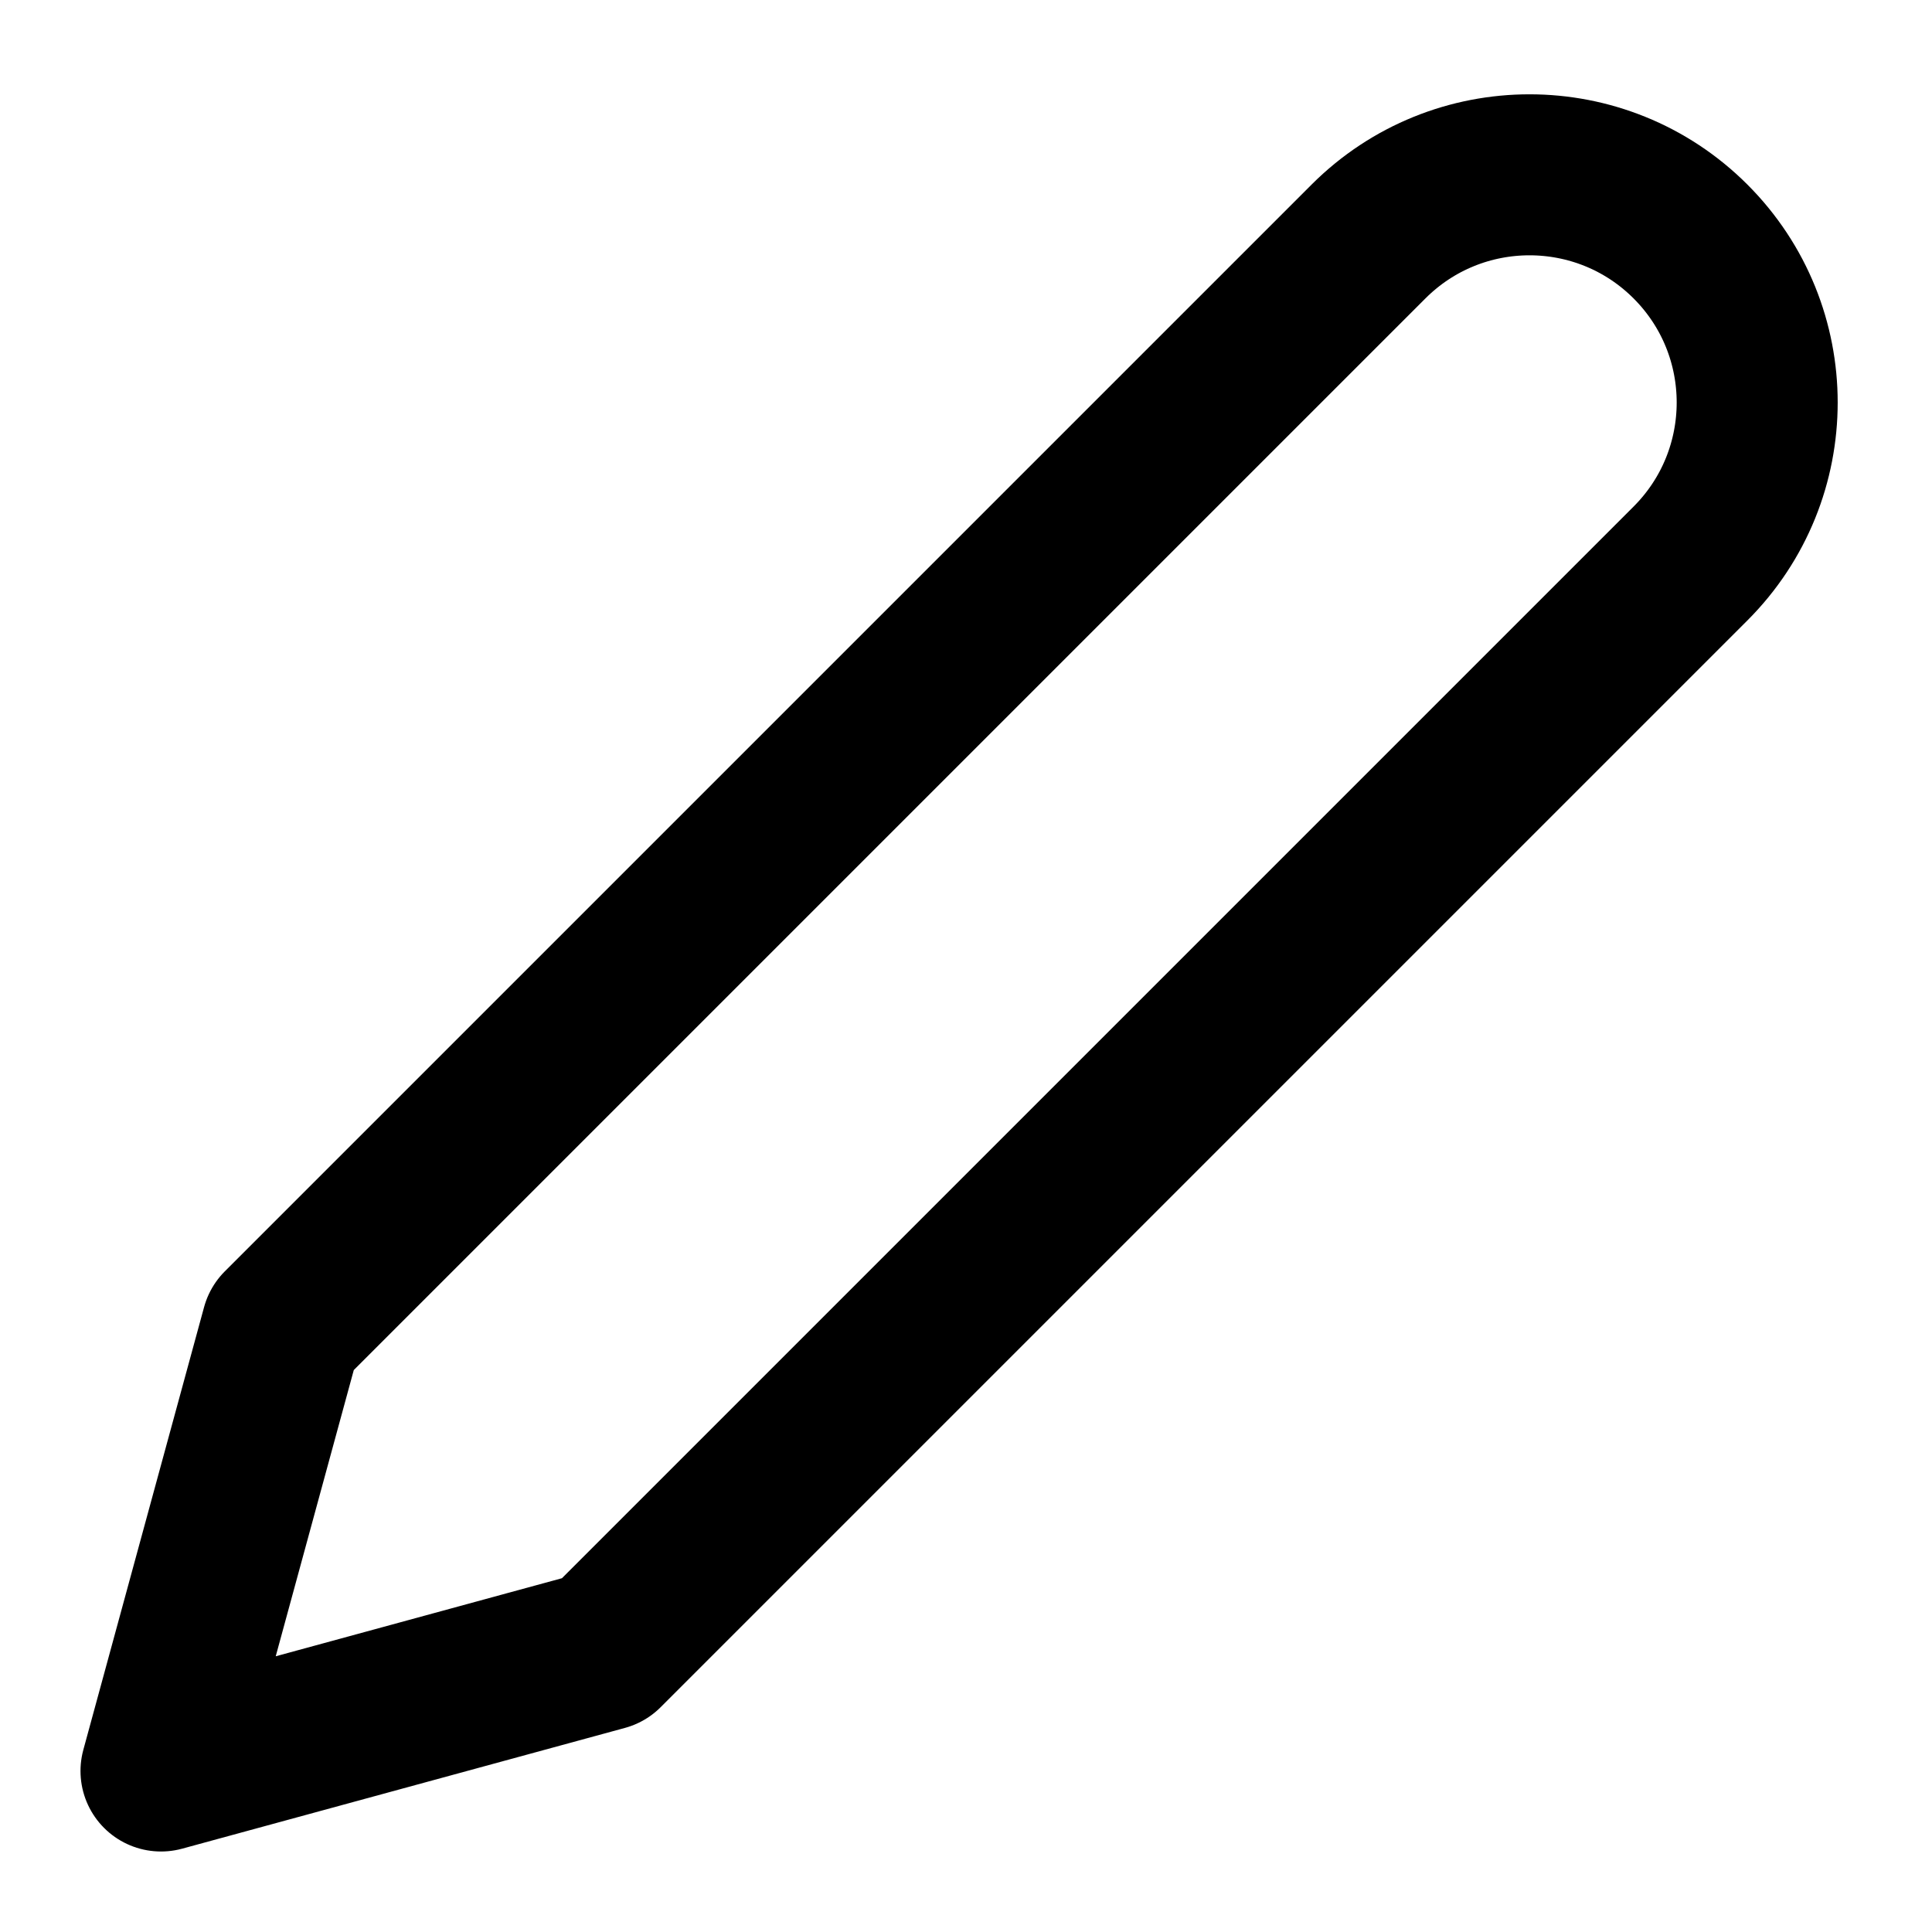
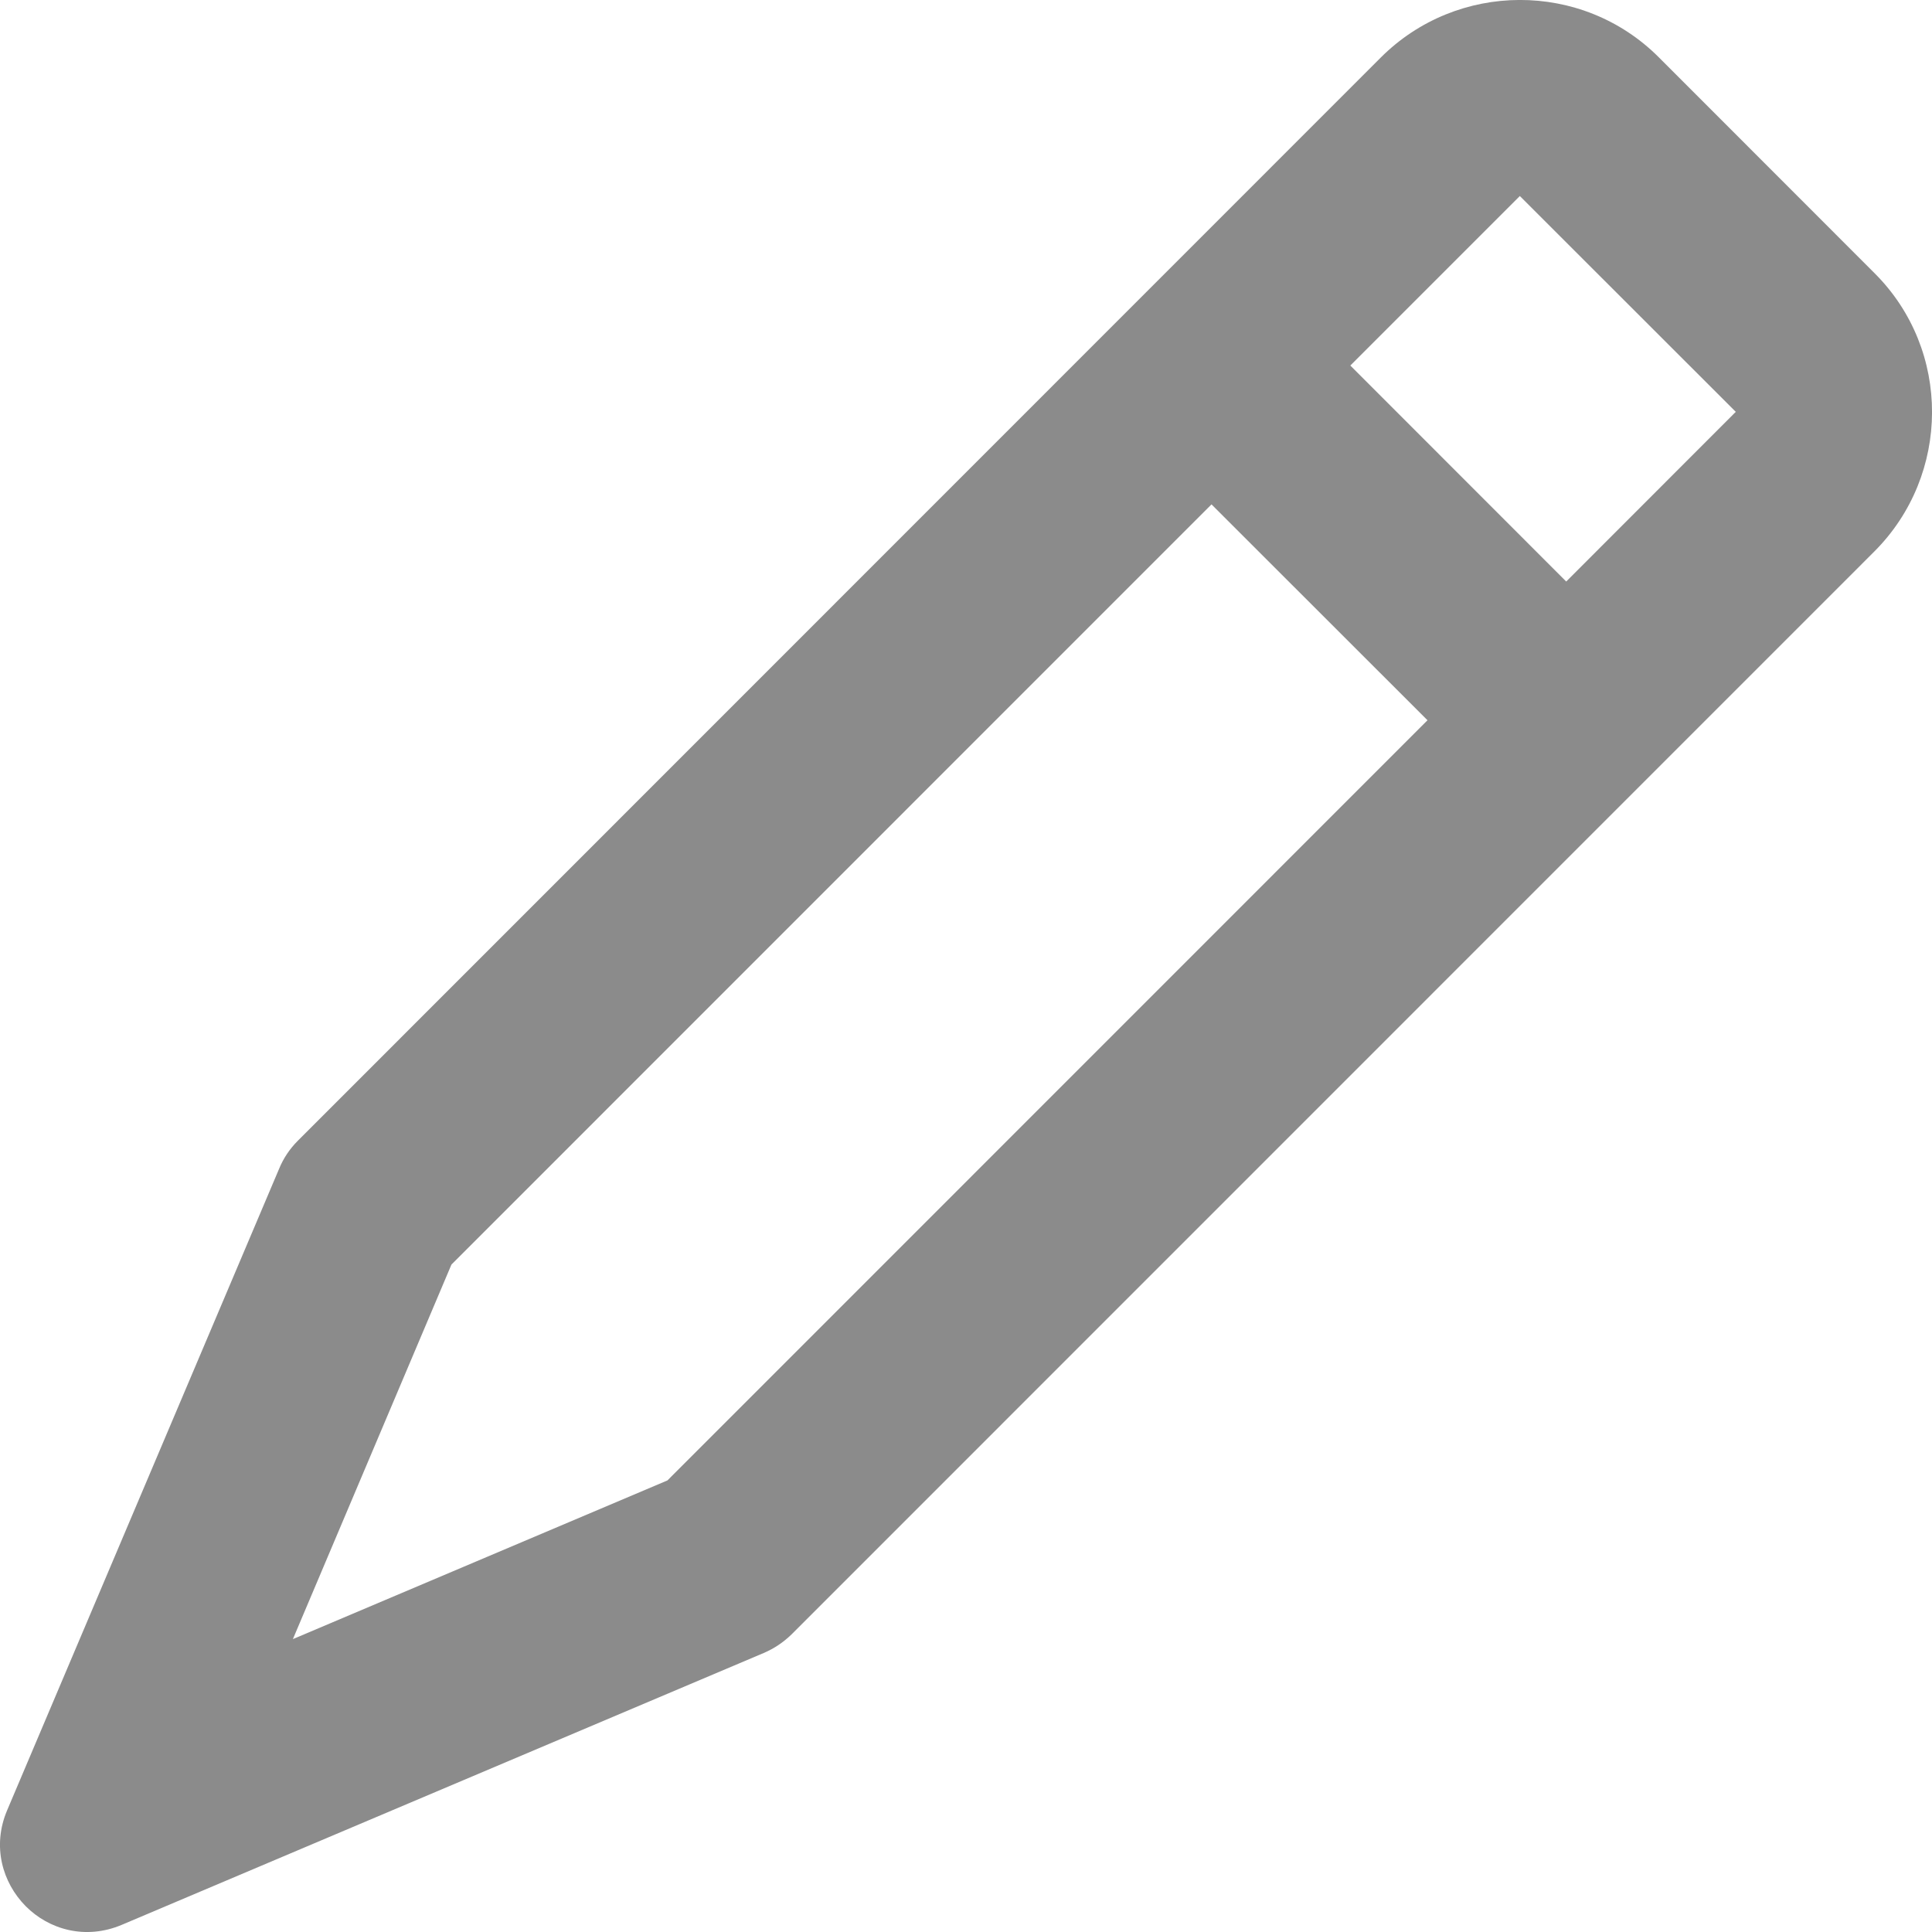
- <svg xmlns="http://www.w3.org/2000/svg" width="24" height="24" viewBox="0 0 24 24" fill="none" stroke="currentColor" stroke-width="2" stroke-linecap="round" stroke-linejoin="round" class="feather feather-edit-2">
-   <path d="M17 3a2.828 2.828 0 1 1 4 4L7.5 20.5 2 22l1.5-5.5L17 3z" />
+ <svg xmlns="http://www.w3.org/2000/svg" width="15" height="15" viewBox="0 0 15 15" fill="none">
+   <path d="M14.556 2.123L12.878 0.444C12.283 -0.151 11.313 -0.147 10.719 0.448L2.312 8.857C2.25 8.919 2.201 8.992 2.168 9.072L0.055 14.056C-0.063 14.335 0.019 14.617 0.199 14.799C0.379 14.981 0.663 15.063 0.944 14.945L5.929 12.834C6.009 12.8 6.081 12.752 6.145 12.69L14.552 4.282C15.147 3.687 15.151 2.718 14.556 2.123V2.123ZM5.182 11.494L2.274 12.726L3.505 9.818L9.406 3.916L11.083 5.592L5.182 11.494ZM13.472 3.202L12.16 4.515L10.484 2.838L11.796 1.526L11.8 1.522L13.477 3.198L13.472 3.202Z" fill="#8B8B8B" />
</svg>
